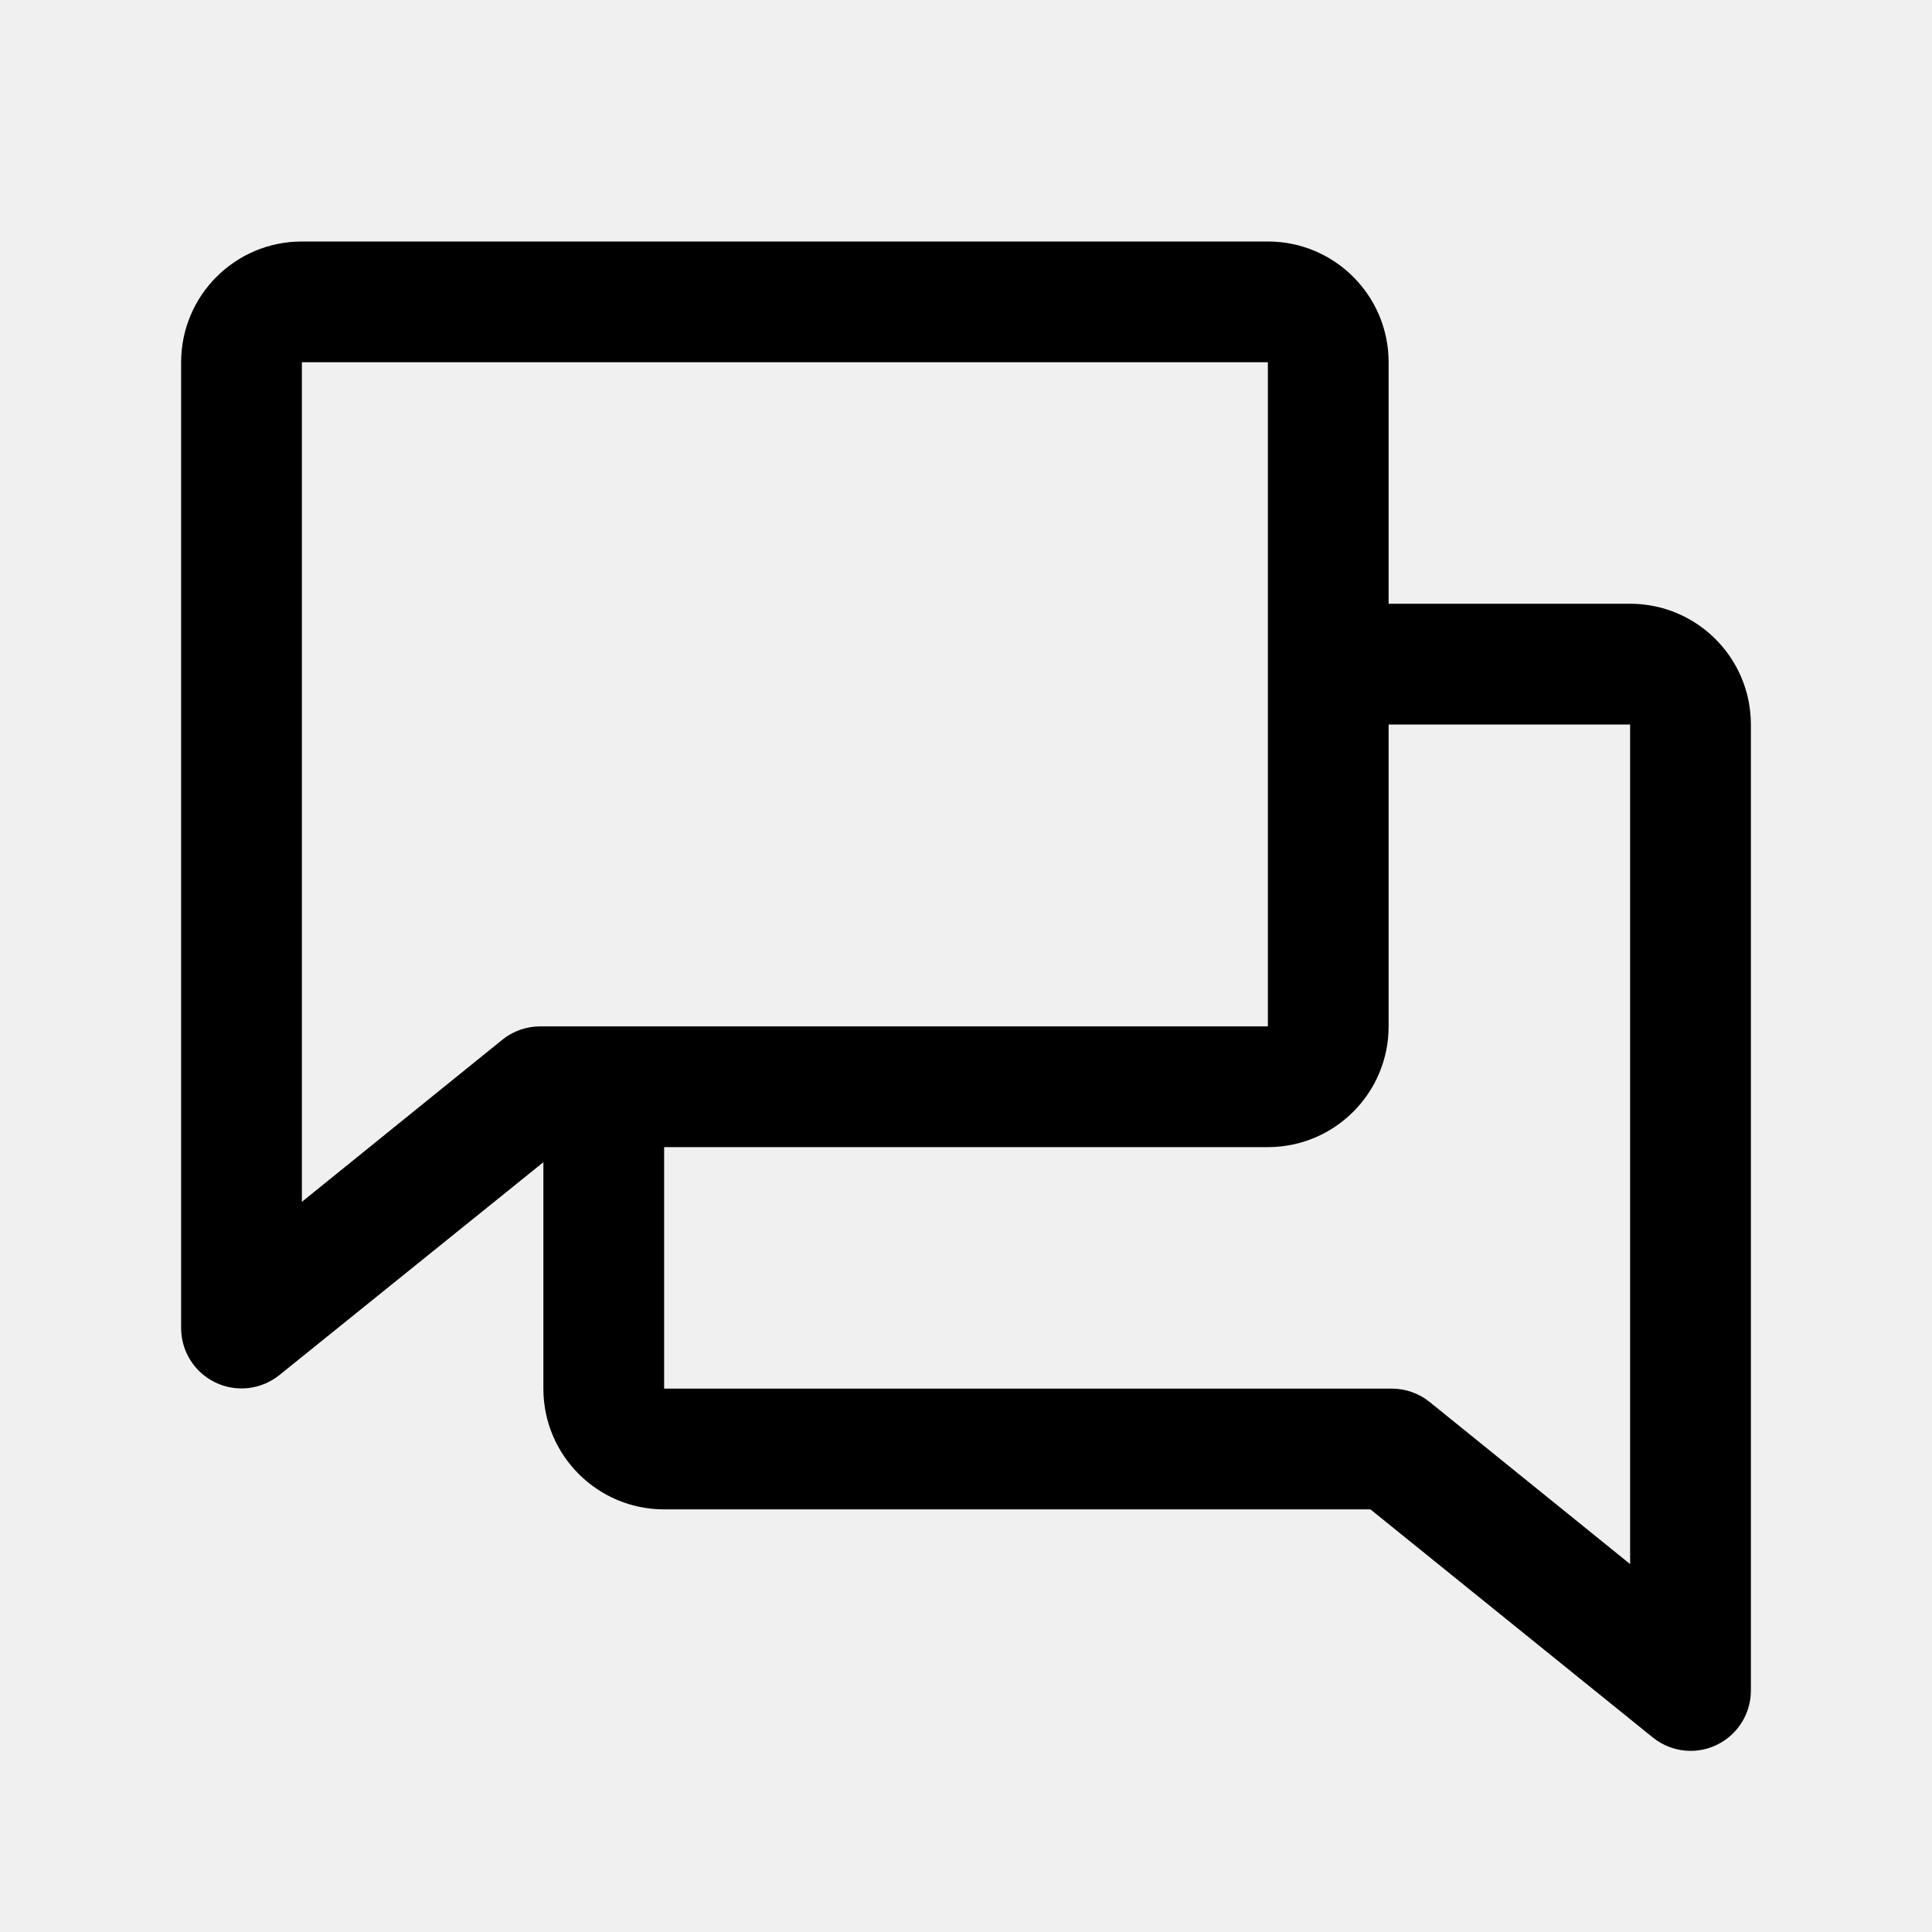
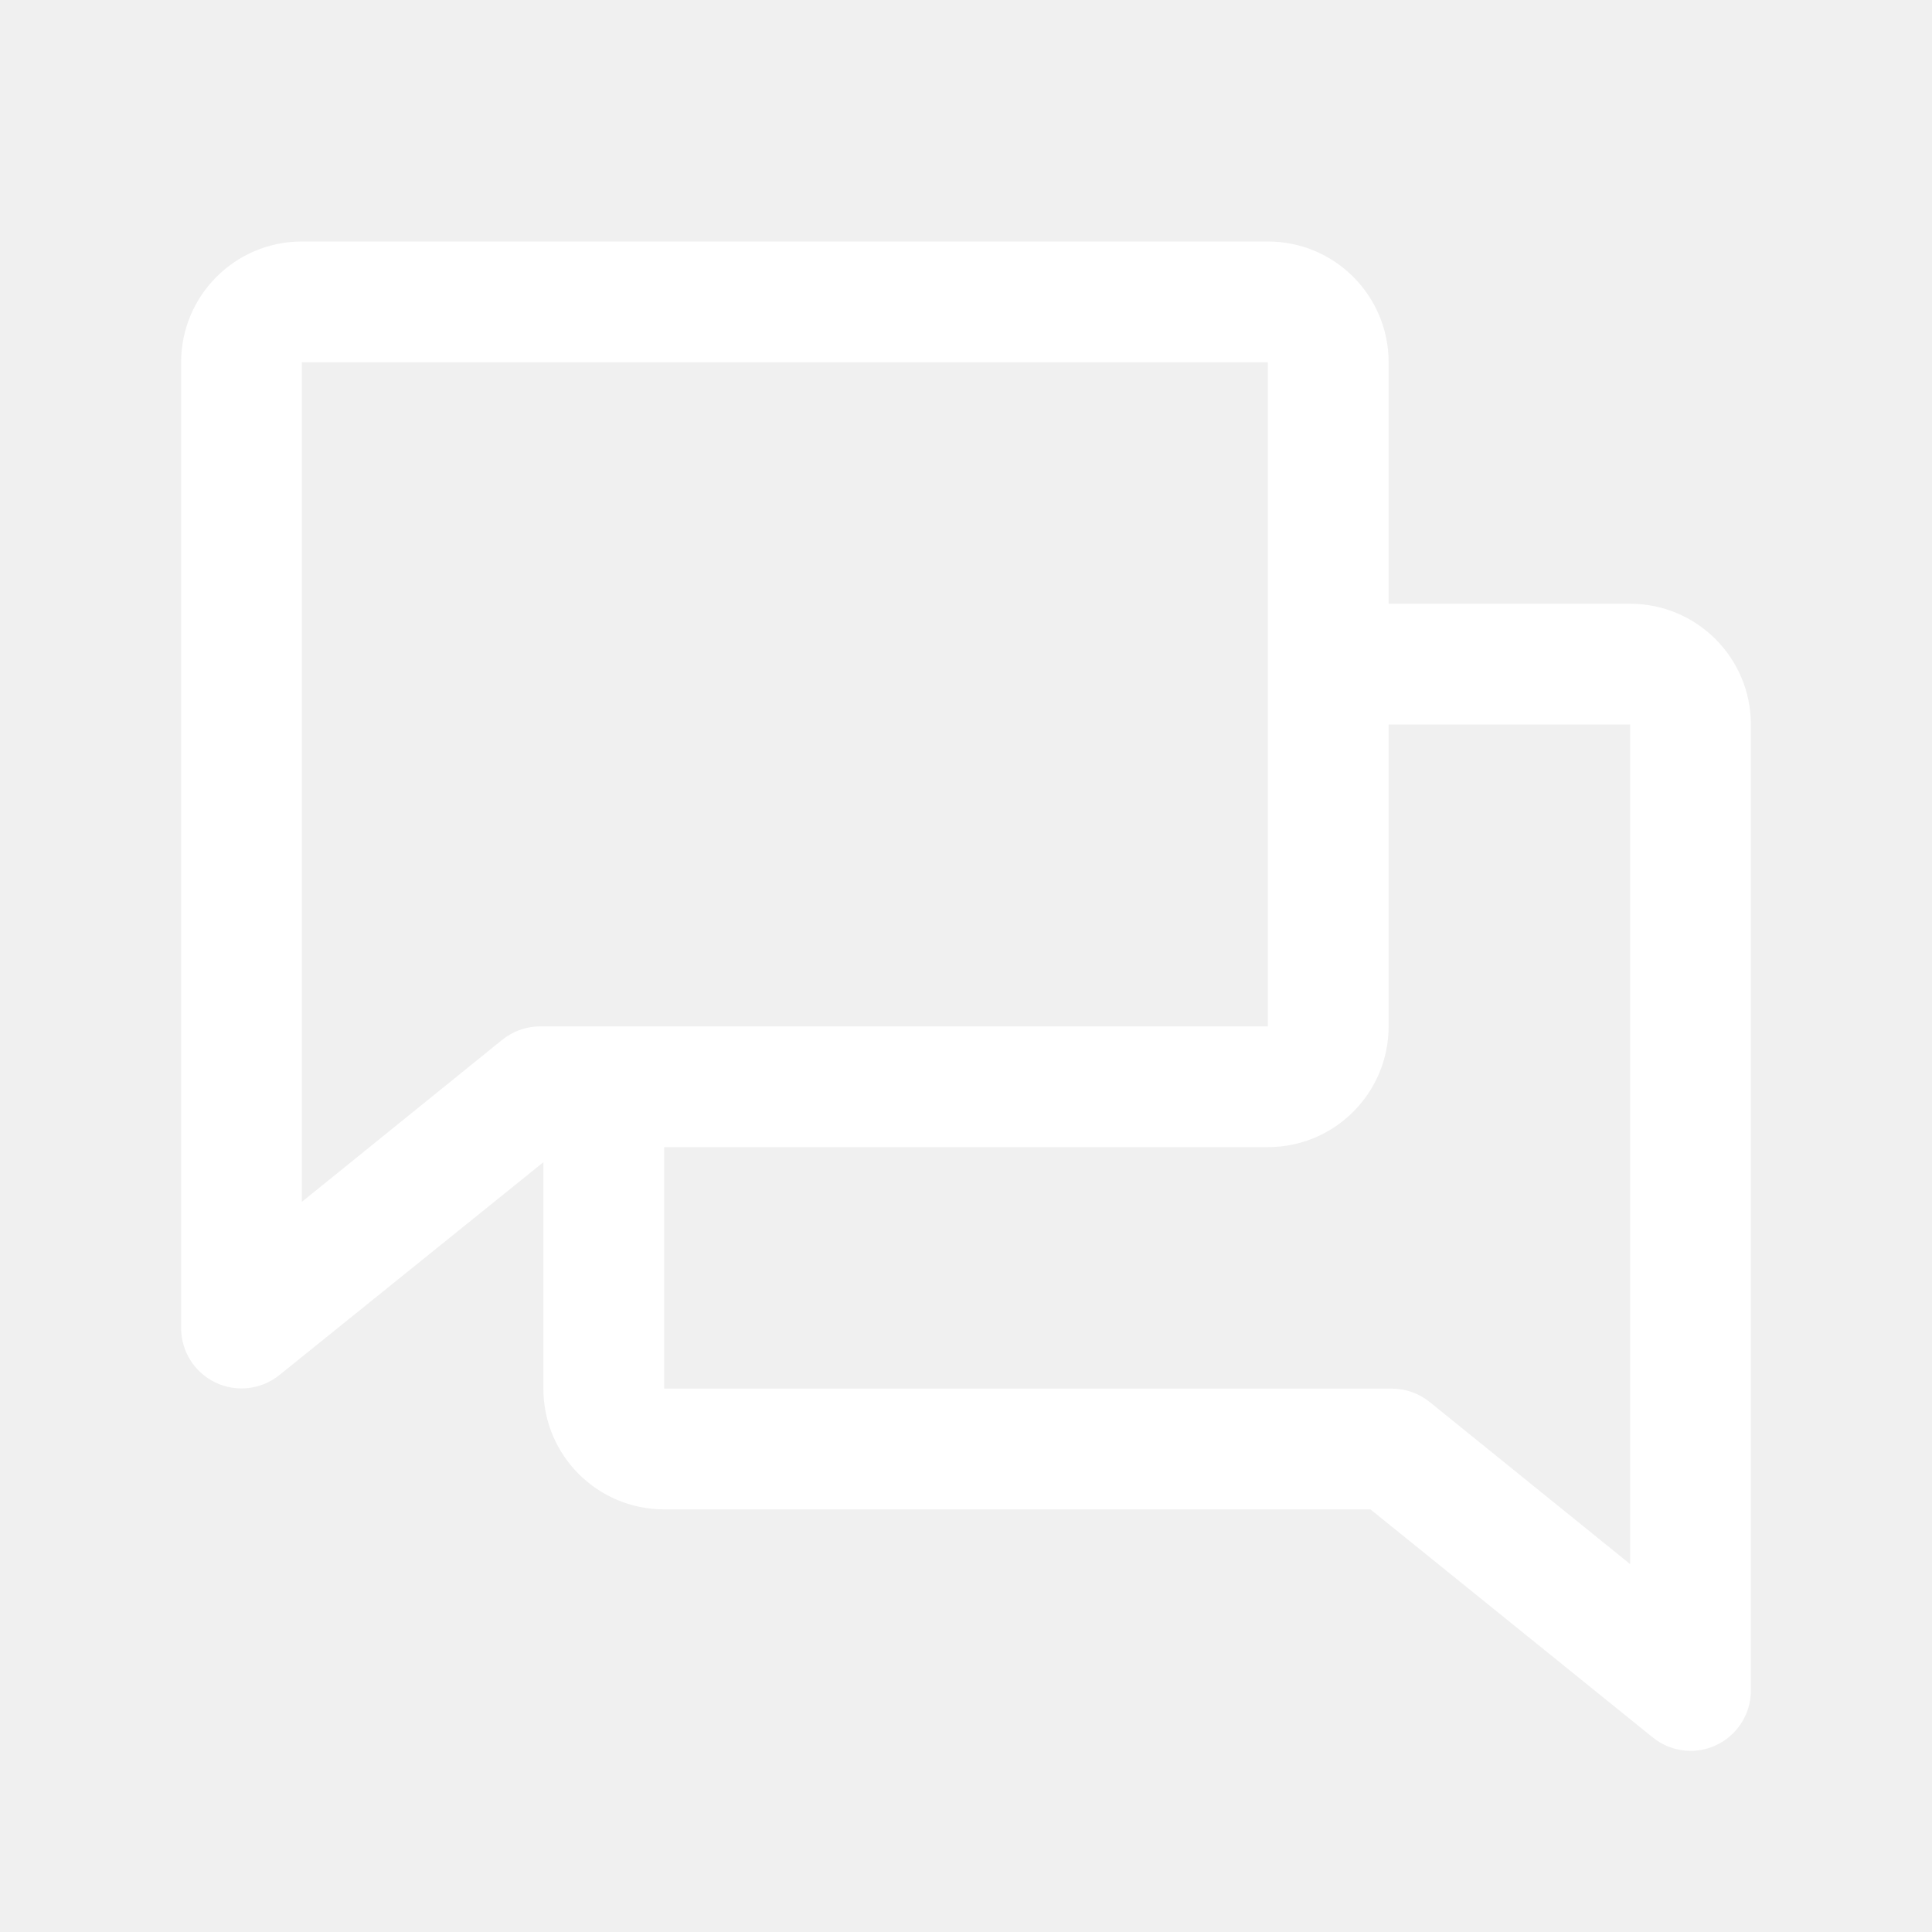
- <svg xmlns="http://www.w3.org/2000/svg" width="32" height="32" fill="#000000" viewBox="0 0 256 256">
+ <svg xmlns="http://www.w3.org/2000/svg" width="32" height="32" fill="#ffffff" viewBox="0 0 256 256">
  <path d="M216,80H184V48a16,16,0,0,0-16-16H40A16,16,0,0,0,24,48V176a8,8,0,0,0,13,6.22L72,154V184a16,16,0,0,0,16,16h93.59L219,230.22a8,8,0,0,0,5,1.78,8,8,0,0,0,8-8V96A16,16,0,0,0,216,80ZM66.55,137.78,40,159.25V48H168v88H71.58A8,8,0,0,0,66.55,137.78ZM216,207.25l-26.55-21.47a8,8,0,0,0-5-1.78H88V152h80a16,16,0,0,0,16-16V96h32Z" />
</svg>
